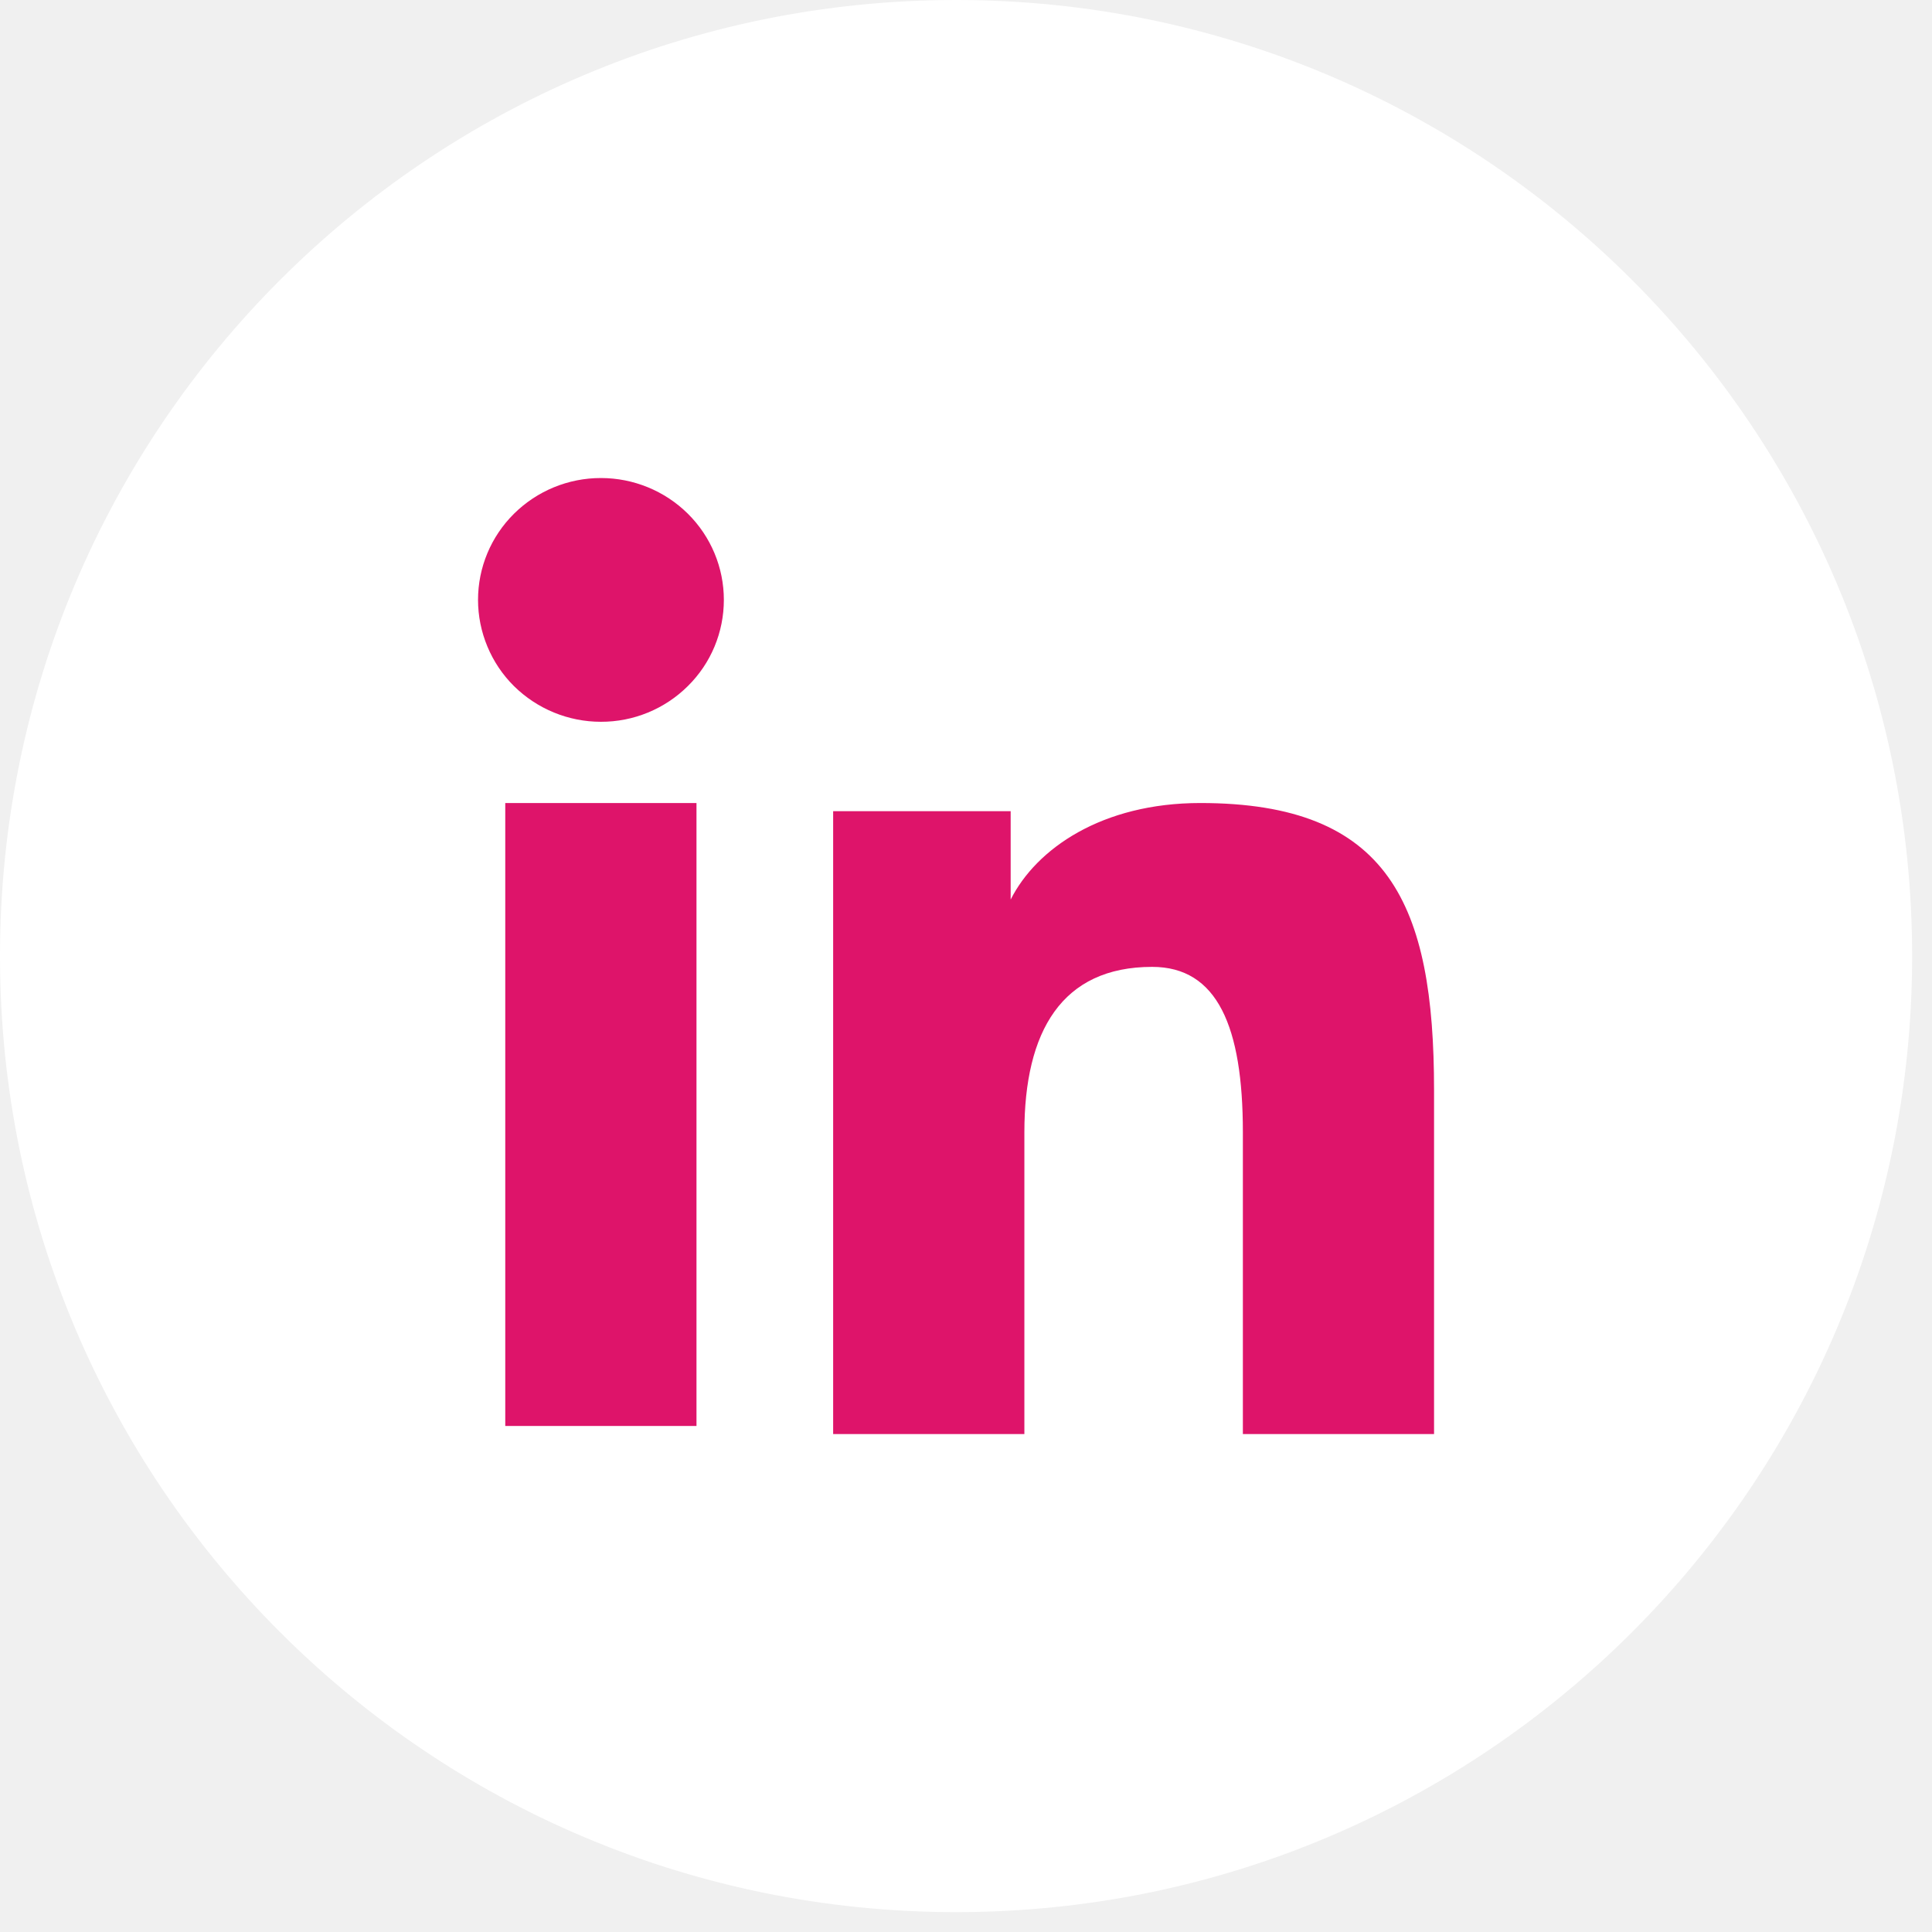
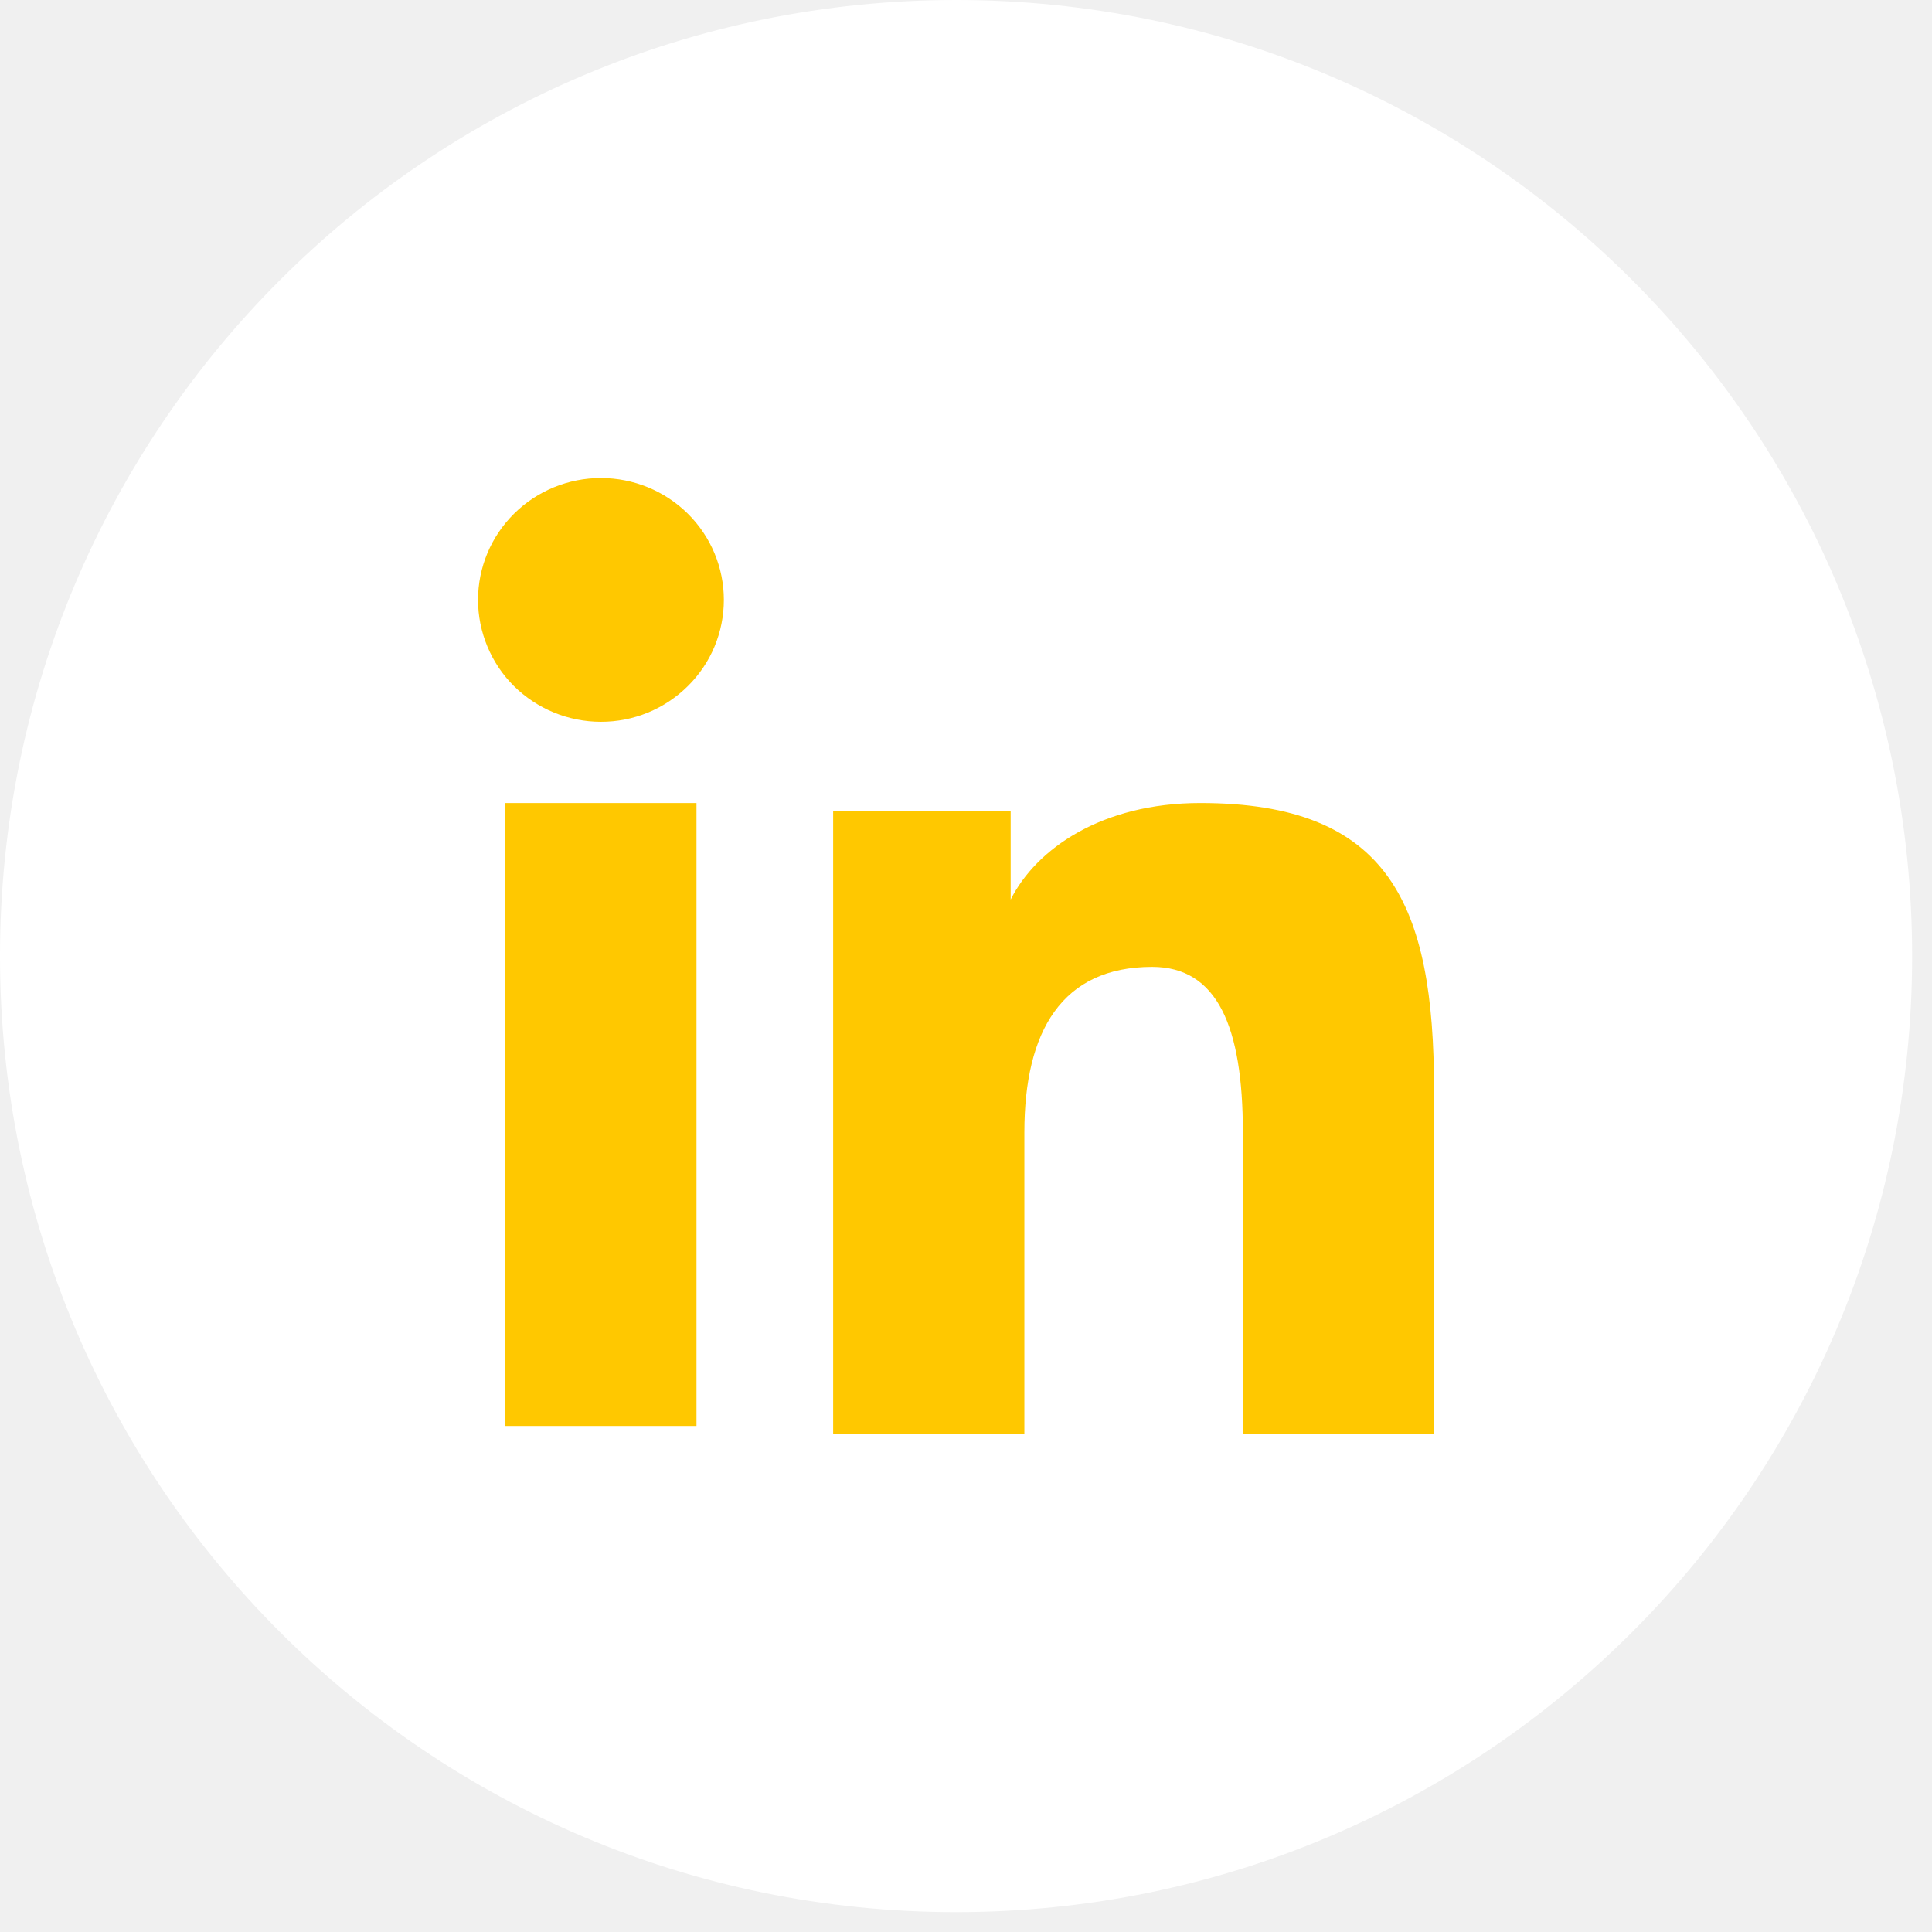
<svg xmlns="http://www.w3.org/2000/svg" width="42" height="42" viewBox="0 0 42 42" fill="none">
  <circle cx="20.784" cy="20.784" r="20.784" fill="white" />
-   <path fill-rule="evenodd" clip-rule="evenodd" d="M18.112 17.634H21.971V19.556C22.527 18.451 23.953 17.457 26.095 17.457C30.201 17.457 31.175 19.658 31.175 23.696V31.175H27.019V24.616C27.019 22.316 26.463 21.019 25.047 21.019C23.084 21.019 22.269 22.417 22.269 24.615V31.175H18.112V17.634V17.634ZM10.984 30.999H15.141V17.457H10.984V30.999V30.999ZM15.736 13.041C15.736 13.39 15.667 13.735 15.533 14.056C15.399 14.378 15.202 14.669 14.954 14.914C14.451 15.414 13.771 15.693 13.063 15.691C12.355 15.691 11.677 15.412 11.173 14.915C10.926 14.67 10.73 14.378 10.596 14.056C10.462 13.735 10.392 13.39 10.392 13.041C10.392 12.338 10.672 11.665 11.174 11.168C11.677 10.67 12.356 10.391 13.064 10.392C13.772 10.392 14.452 10.671 14.954 11.168C15.455 11.665 15.736 12.338 15.736 13.041Z" fill="#DE146A" />
+   <path fill-rule="evenodd" clip-rule="evenodd" d="M18.112 17.634H21.971V19.556C22.527 18.451 23.953 17.457 26.095 17.457C30.201 17.457 31.175 19.658 31.175 23.696V31.175H27.019V24.616C27.019 22.316 26.463 21.019 25.047 21.019C23.084 21.019 22.269 22.417 22.269 24.615V31.175H18.112V17.634V17.634ZM10.984 30.999H15.141V17.457H10.984V30.999V30.999ZM15.736 13.041C15.736 13.39 15.667 13.735 15.533 14.056C15.399 14.378 15.202 14.669 14.954 14.914C14.451 15.414 13.771 15.693 13.063 15.691C12.355 15.691 11.677 15.412 11.173 14.915C10.926 14.67 10.73 14.378 10.596 14.056C10.462 13.735 10.392 13.39 10.392 13.041C10.392 12.338 10.672 11.665 11.174 11.168C11.677 10.67 12.356 10.391 13.064 10.392C13.772 10.392 14.452 10.671 14.954 11.168C15.455 11.665 15.736 12.338 15.736 13.041Z" fill="#FFC800" />
</svg>
